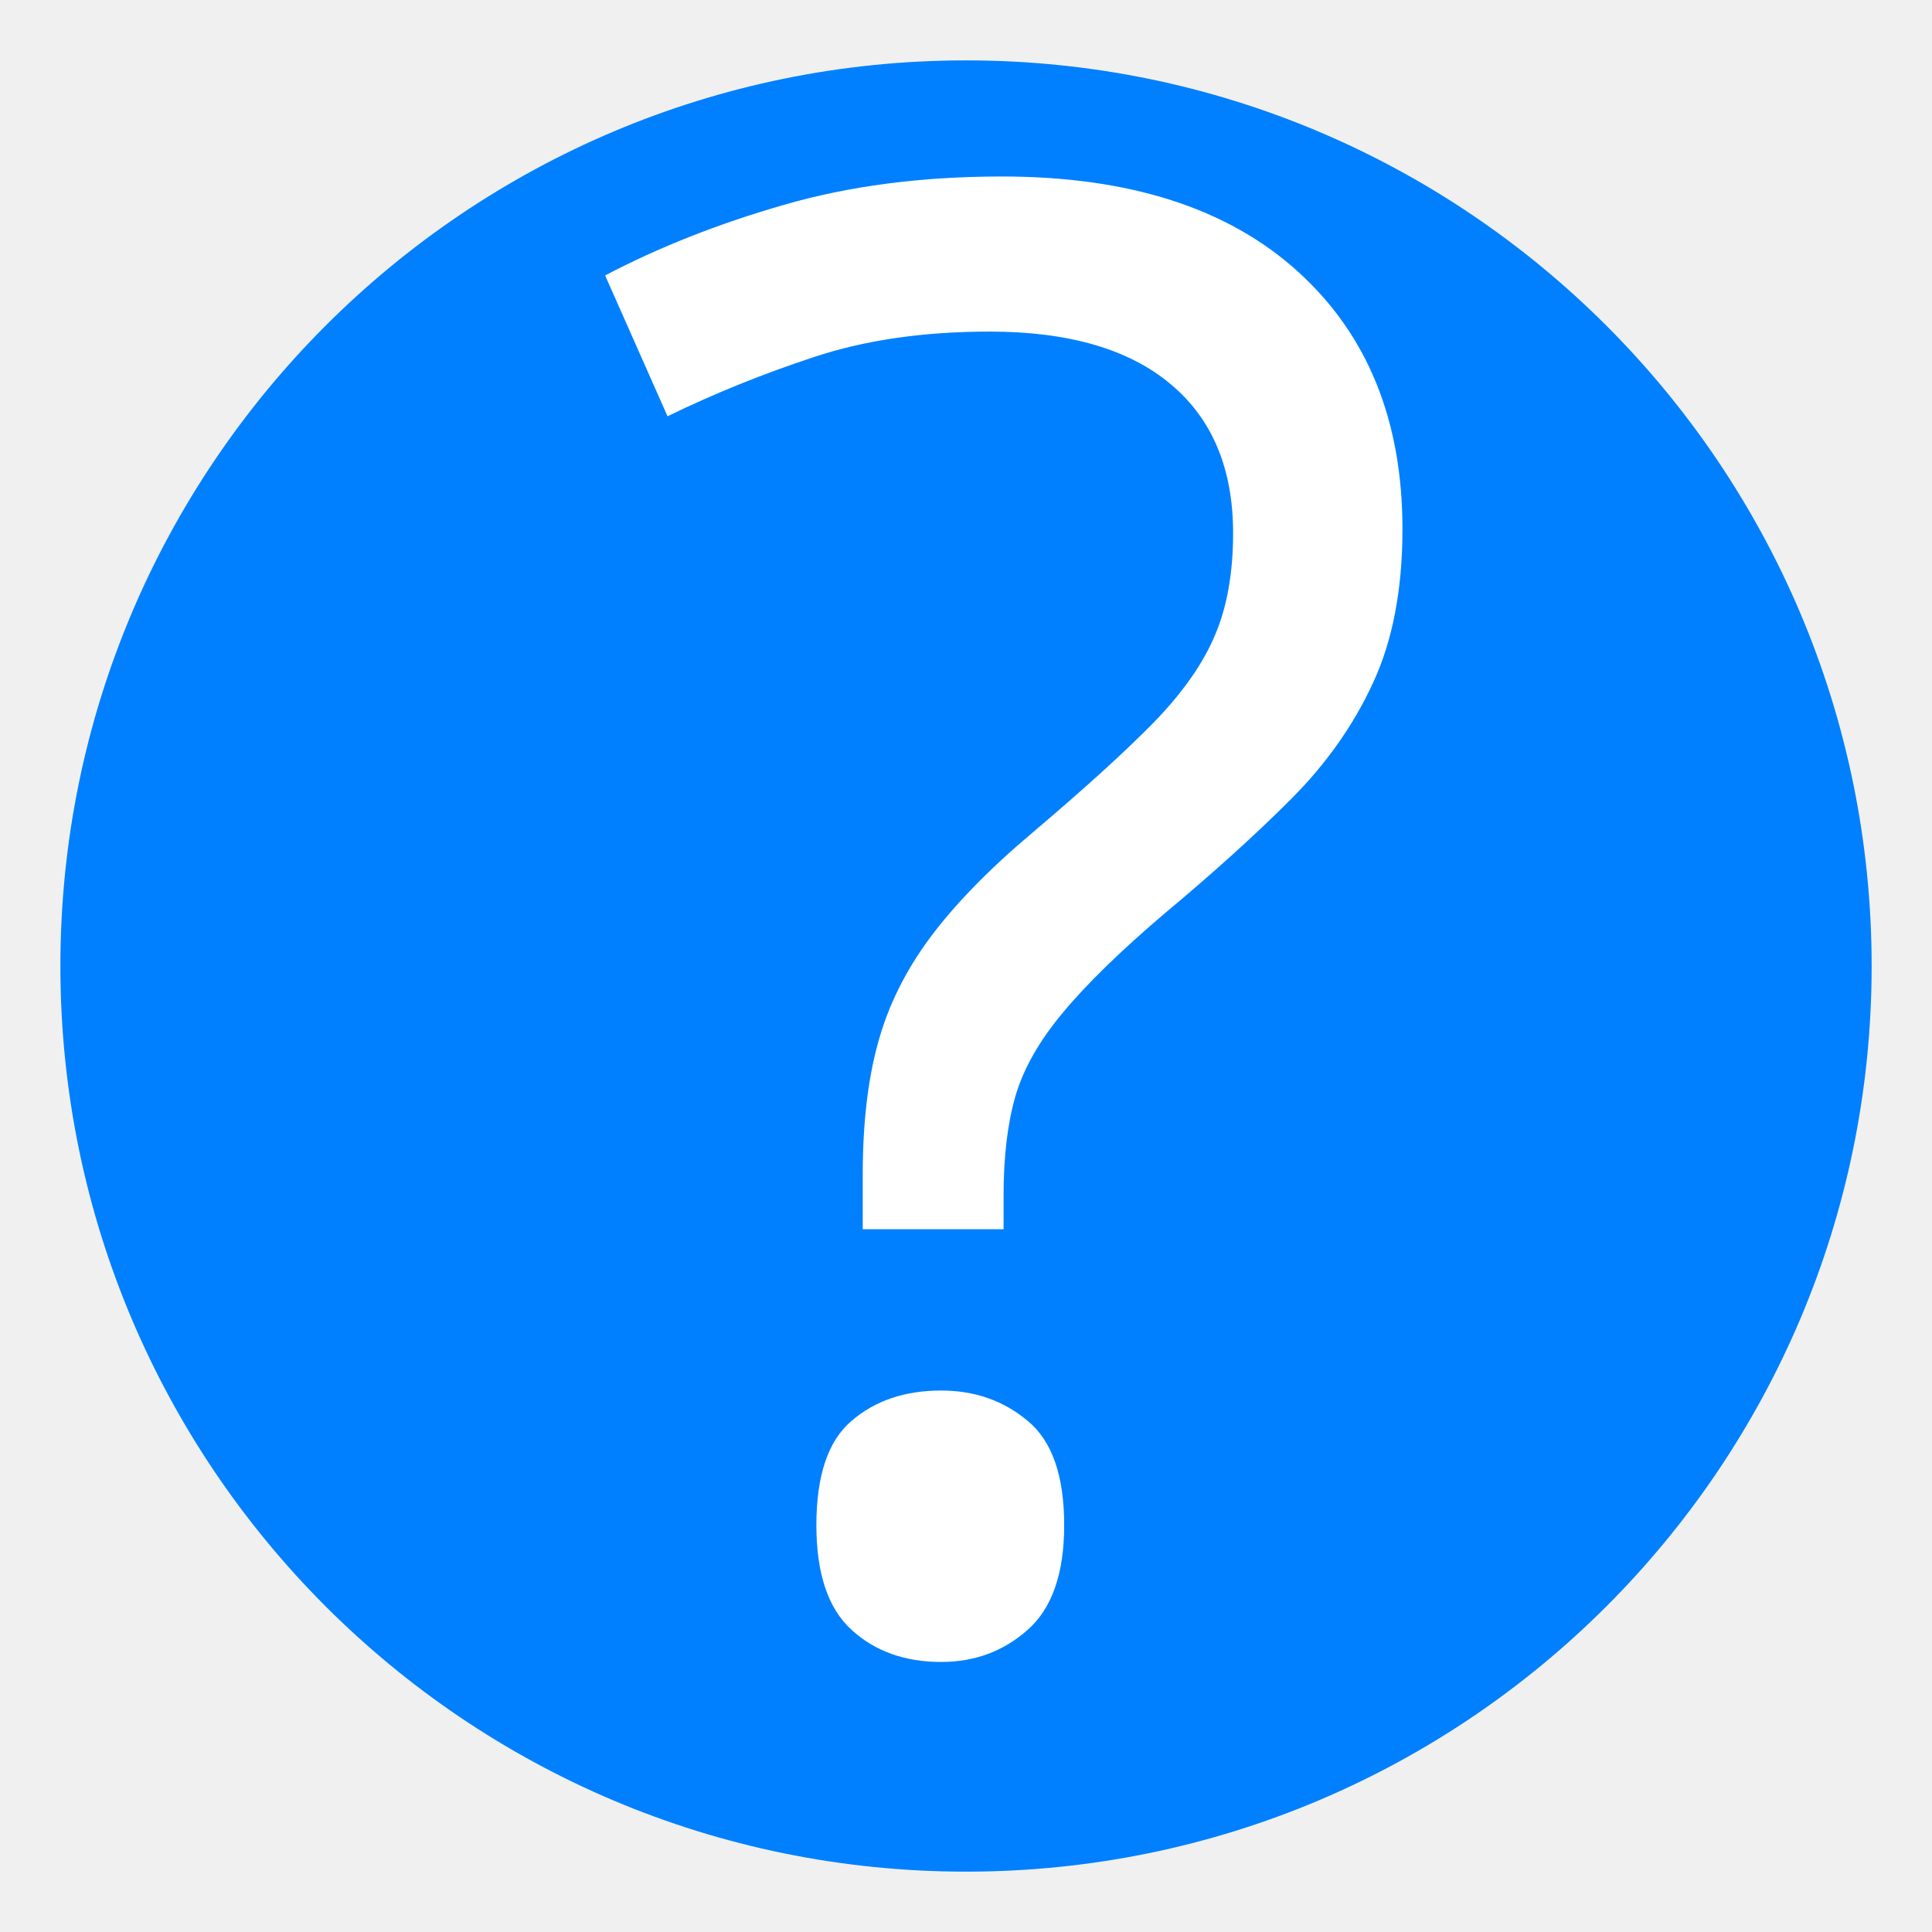
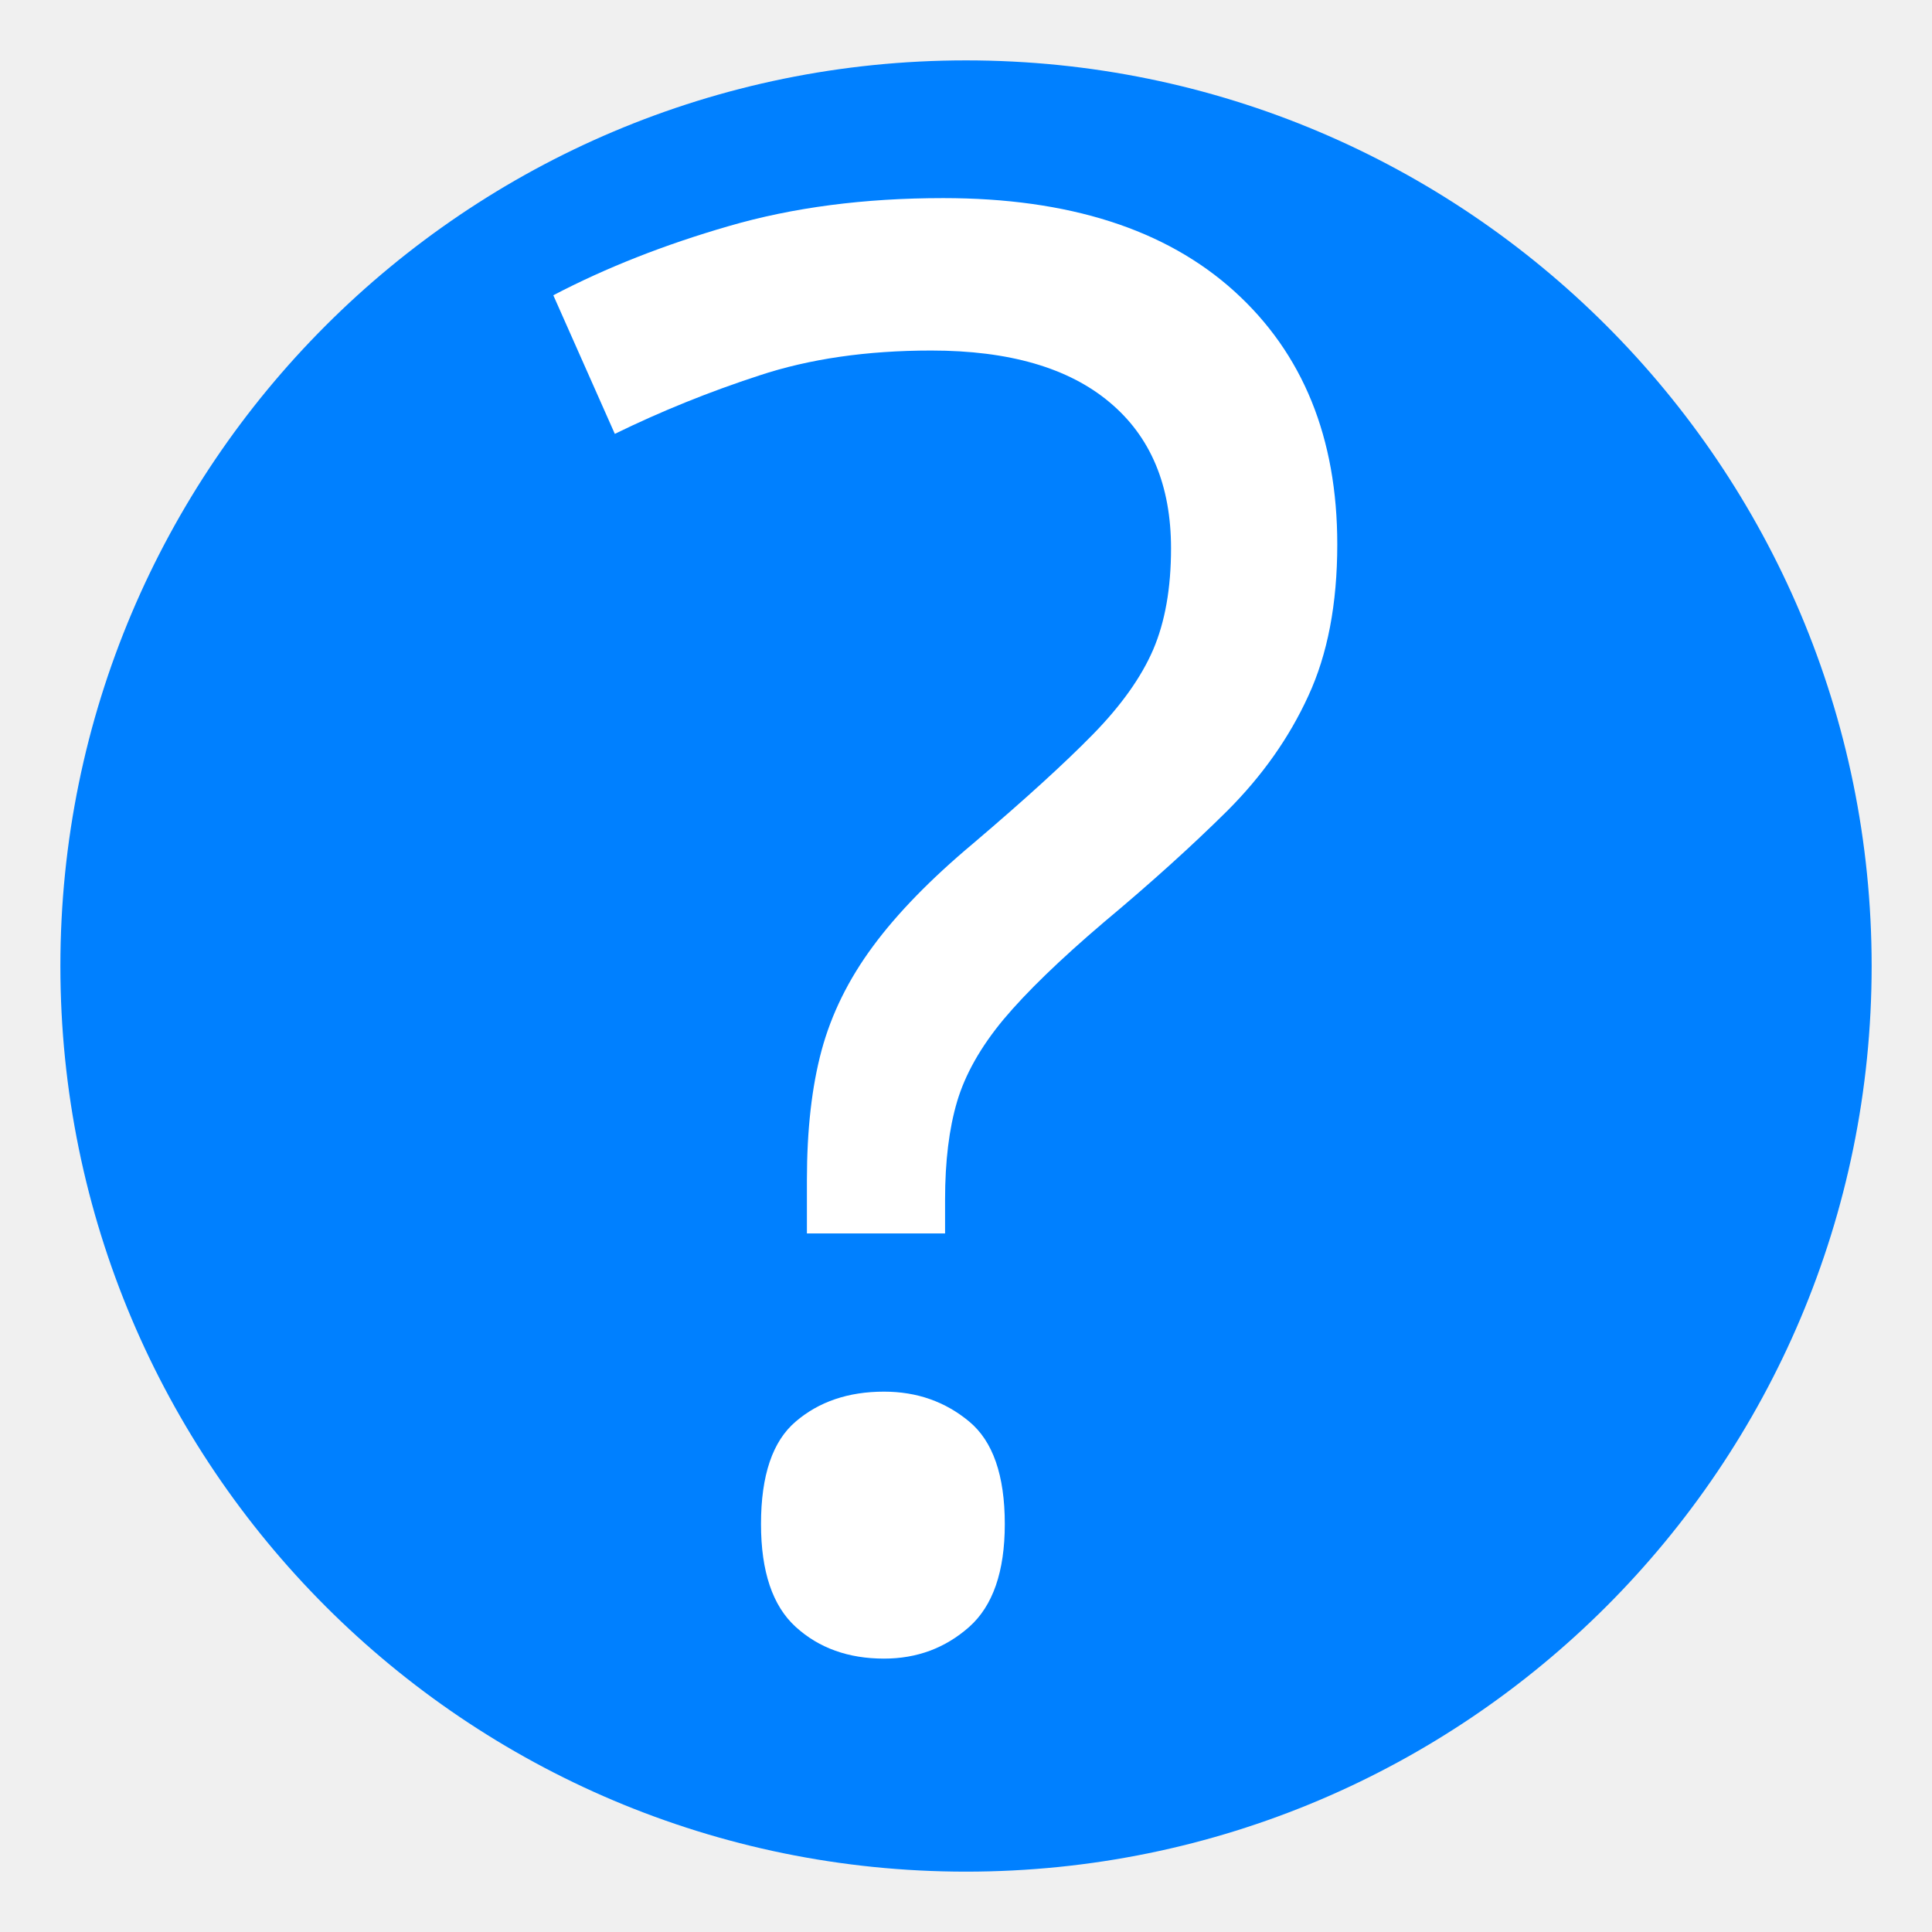
<svg xmlns="http://www.w3.org/2000/svg" width="256" height="256" viewBox="0 0 67.733 67.733" version="1.1" id="svg5">
  <defs id="defs2" />
  <g id="layer1">
-     <circle style="fill:#0080ff;stroke-width:1.323;fill-opacity:1" id="path14401" cx="33.867" cy="33.867" r="31.75" />
-     <text xml:space="preserve" style="font-style:normal;font-weight:normal;font-size:70.556px;line-height:1.25;font-family:sans-serif;fill:#ffffff;fill-opacity:1;stroke:none;stroke-width:0.265" x="20.37" y="57.281" id="text1637">
-       <tspan id="tspan1635" style="font-style:normal;font-variant:normal;font-weight:normal;font-stretch:normal;font-size:70.556px;font-family:Navilu;-inkscape-font-specification:Navilu;stroke-width:0.265;fill:#ffffff" x="20.37" y="57.281">?</tspan>
+     <circle style="fill:#0080ff;fill-opacity:1;stroke-width:1.323" id="path14401" cx="33.867" cy="33.867" r="31.75" />
+     <text xml:space="preserve" style="font-style:normal;font-weight:normal;font-size:69.381px;line-height:1.25;font-family:sans-serif;fill:#ffffff;fill-opacity:1;stroke:none;stroke-width:0.26" x="18.571" y="57.178" id="text1637">
+       <tspan id="tspan1635" style="font-style:normal;font-variant:normal;font-weight:normal;font-stretch:normal;font-size:69.381px;font-family:Navilu;-inkscape-font-specification:Navilu;fill:#ffffff;stroke-width:0.26" x="18.571" y="57.178">?</tspan>
    </text>
  </g>
</svg>
